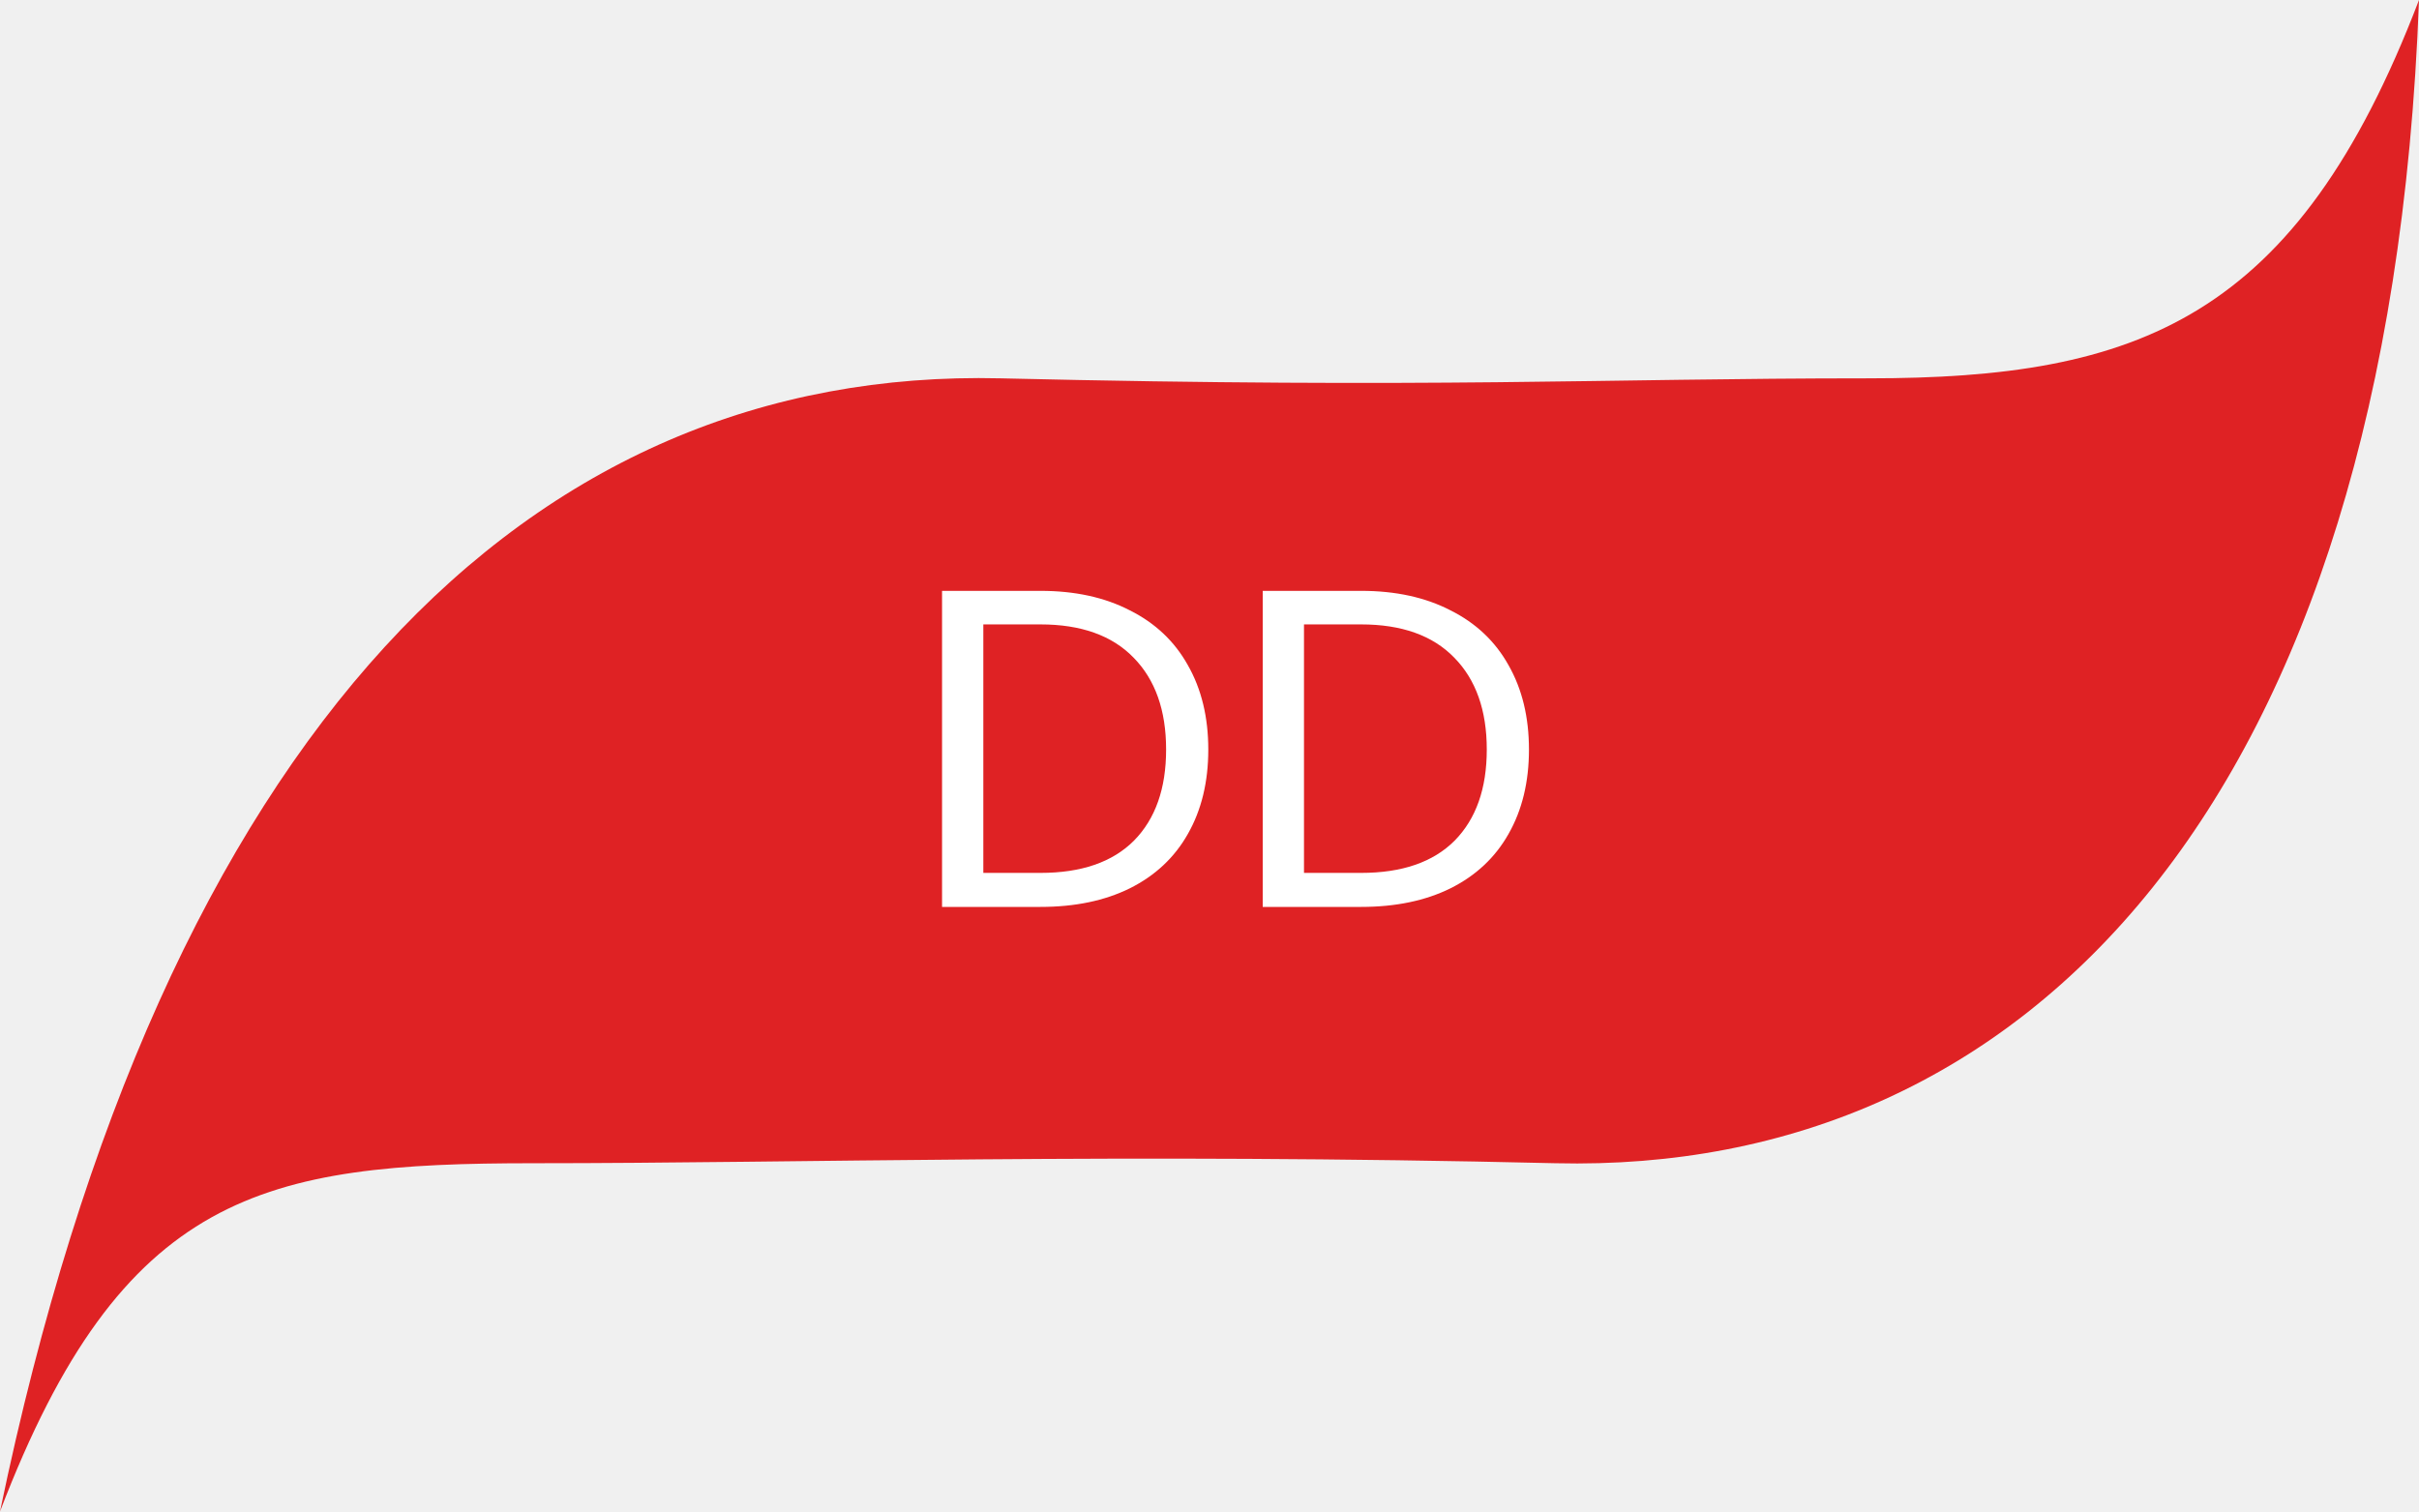
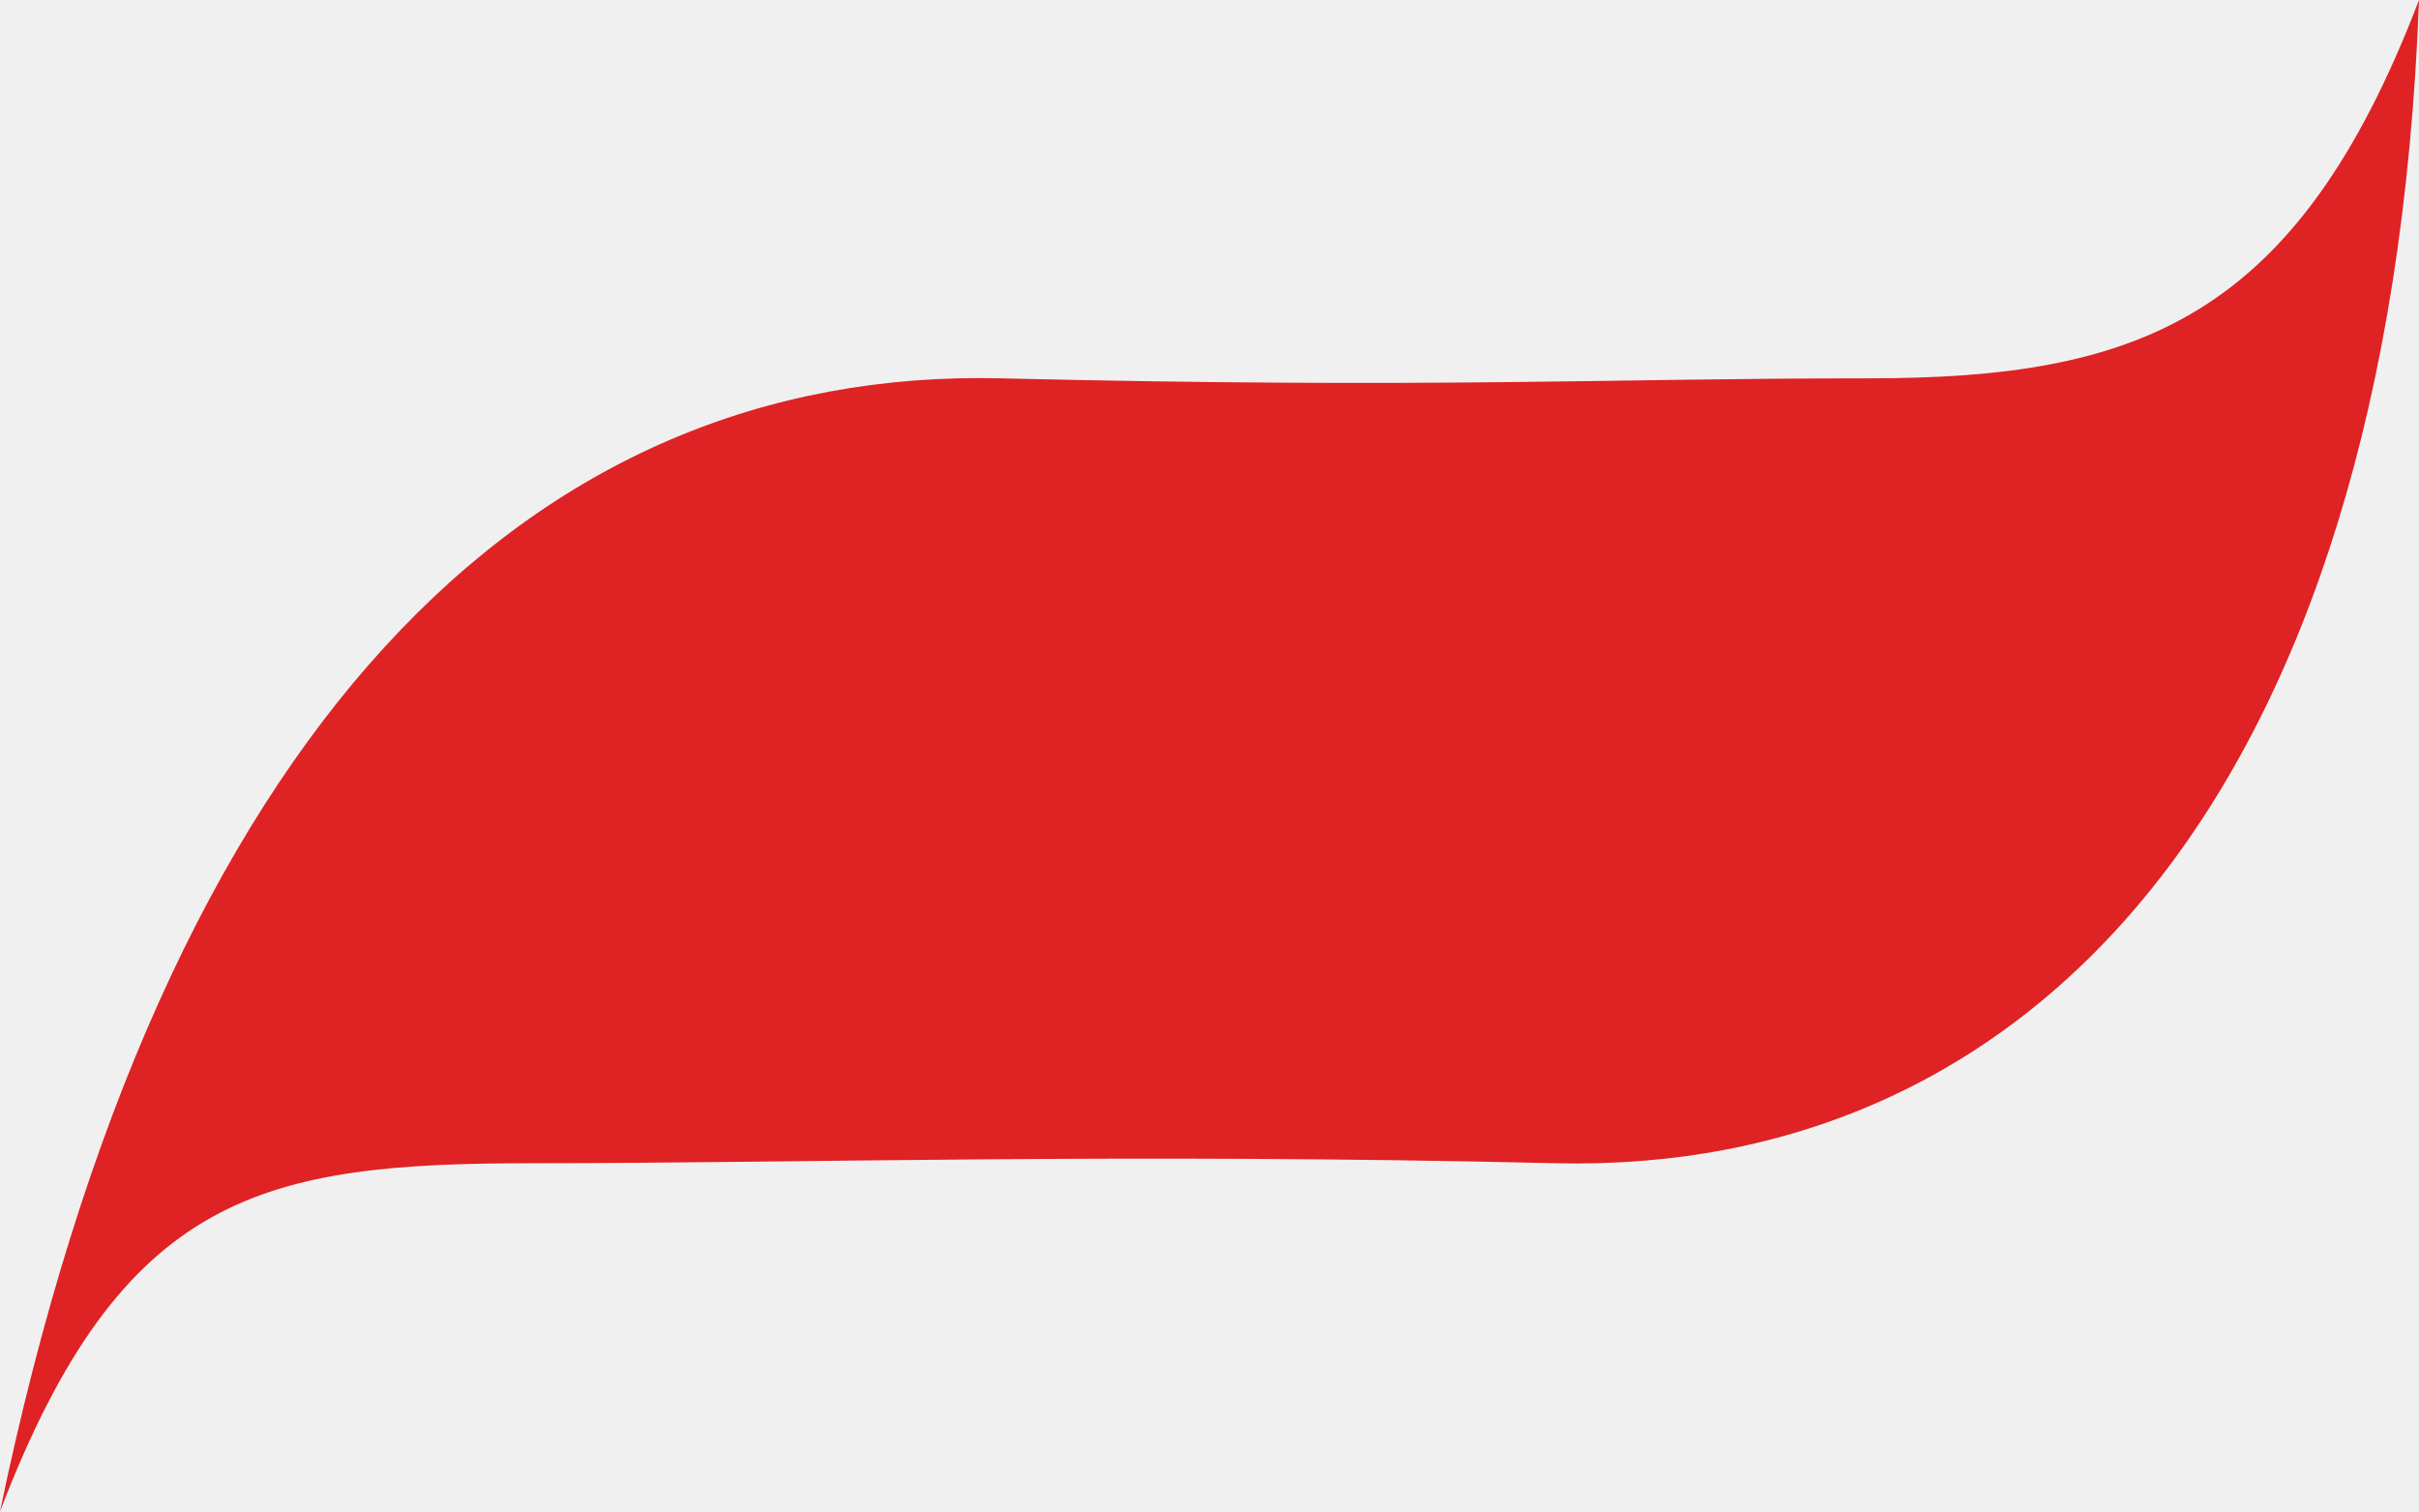
<svg xmlns="http://www.w3.org/2000/svg" width="64" height="40" viewBox="0 0 64 40" fill="none">
-   <path d="M0 40C3.238 31.528 6.989 30.783 14.107 30.783C21.224 30.783 29.582 30.509 41.15 30.783C53.602 31.081 63.215 21.292 64 4.83187e-06C60.762 8.472 56.554 10.012 49.437 10.012C42.32 10.012 38.041 10.286 26.473 10.012C14.021 9.714 4.308 19.255 0 40Z" fill="#DF2224" />
-   <path d="M27.528 15.636C28.44 15.636 29.228 15.808 29.892 16.152C30.564 16.488 31.076 16.972 31.428 17.604C31.788 18.236 31.968 18.98 31.968 19.836C31.968 20.692 31.788 21.436 31.428 22.068C31.076 22.692 30.564 23.172 29.892 23.508C29.228 23.836 28.44 24 27.528 24H24.924V15.636H27.528ZM27.528 23.1C28.608 23.1 29.432 22.816 30 22.248C30.568 21.672 30.852 20.868 30.852 19.836C30.852 18.796 30.564 17.984 29.988 17.4C29.42 16.816 28.6 16.524 27.528 16.524H26.016V23.1H27.528ZM36.012 15.636C36.924 15.636 37.712 15.808 38.376 16.152C39.048 16.488 39.56 16.972 39.912 17.604C40.272 18.236 40.452 18.98 40.452 19.836C40.452 20.692 40.272 21.436 39.912 22.068C39.56 22.692 39.048 23.172 38.376 23.508C37.712 23.836 36.924 24 36.012 24H33.408V15.636H36.012ZM36.012 23.1C37.092 23.1 37.916 22.816 38.484 22.248C39.052 21.672 39.336 20.868 39.336 19.836C39.336 18.796 39.048 17.984 38.472 17.4C37.904 16.816 37.084 16.524 36.012 16.524H34.5V23.1H36.012Z" fill="white" />
+   <path d="M0 40C3.238 31.528 6.989 30.783 14.107 30.783C21.224 30.783 29.582 30.509 41.15 30.783C53.602 31.081 63.215 21.292 64 5.26043e-06C60.762 8.472 56.554 10.012 49.437 10.012C42.32 10.012 38.041 10.286 26.473 10.012C14.021 9.714 4.308 19.255 0 40Z" fill="#DF2224" />
</svg>
